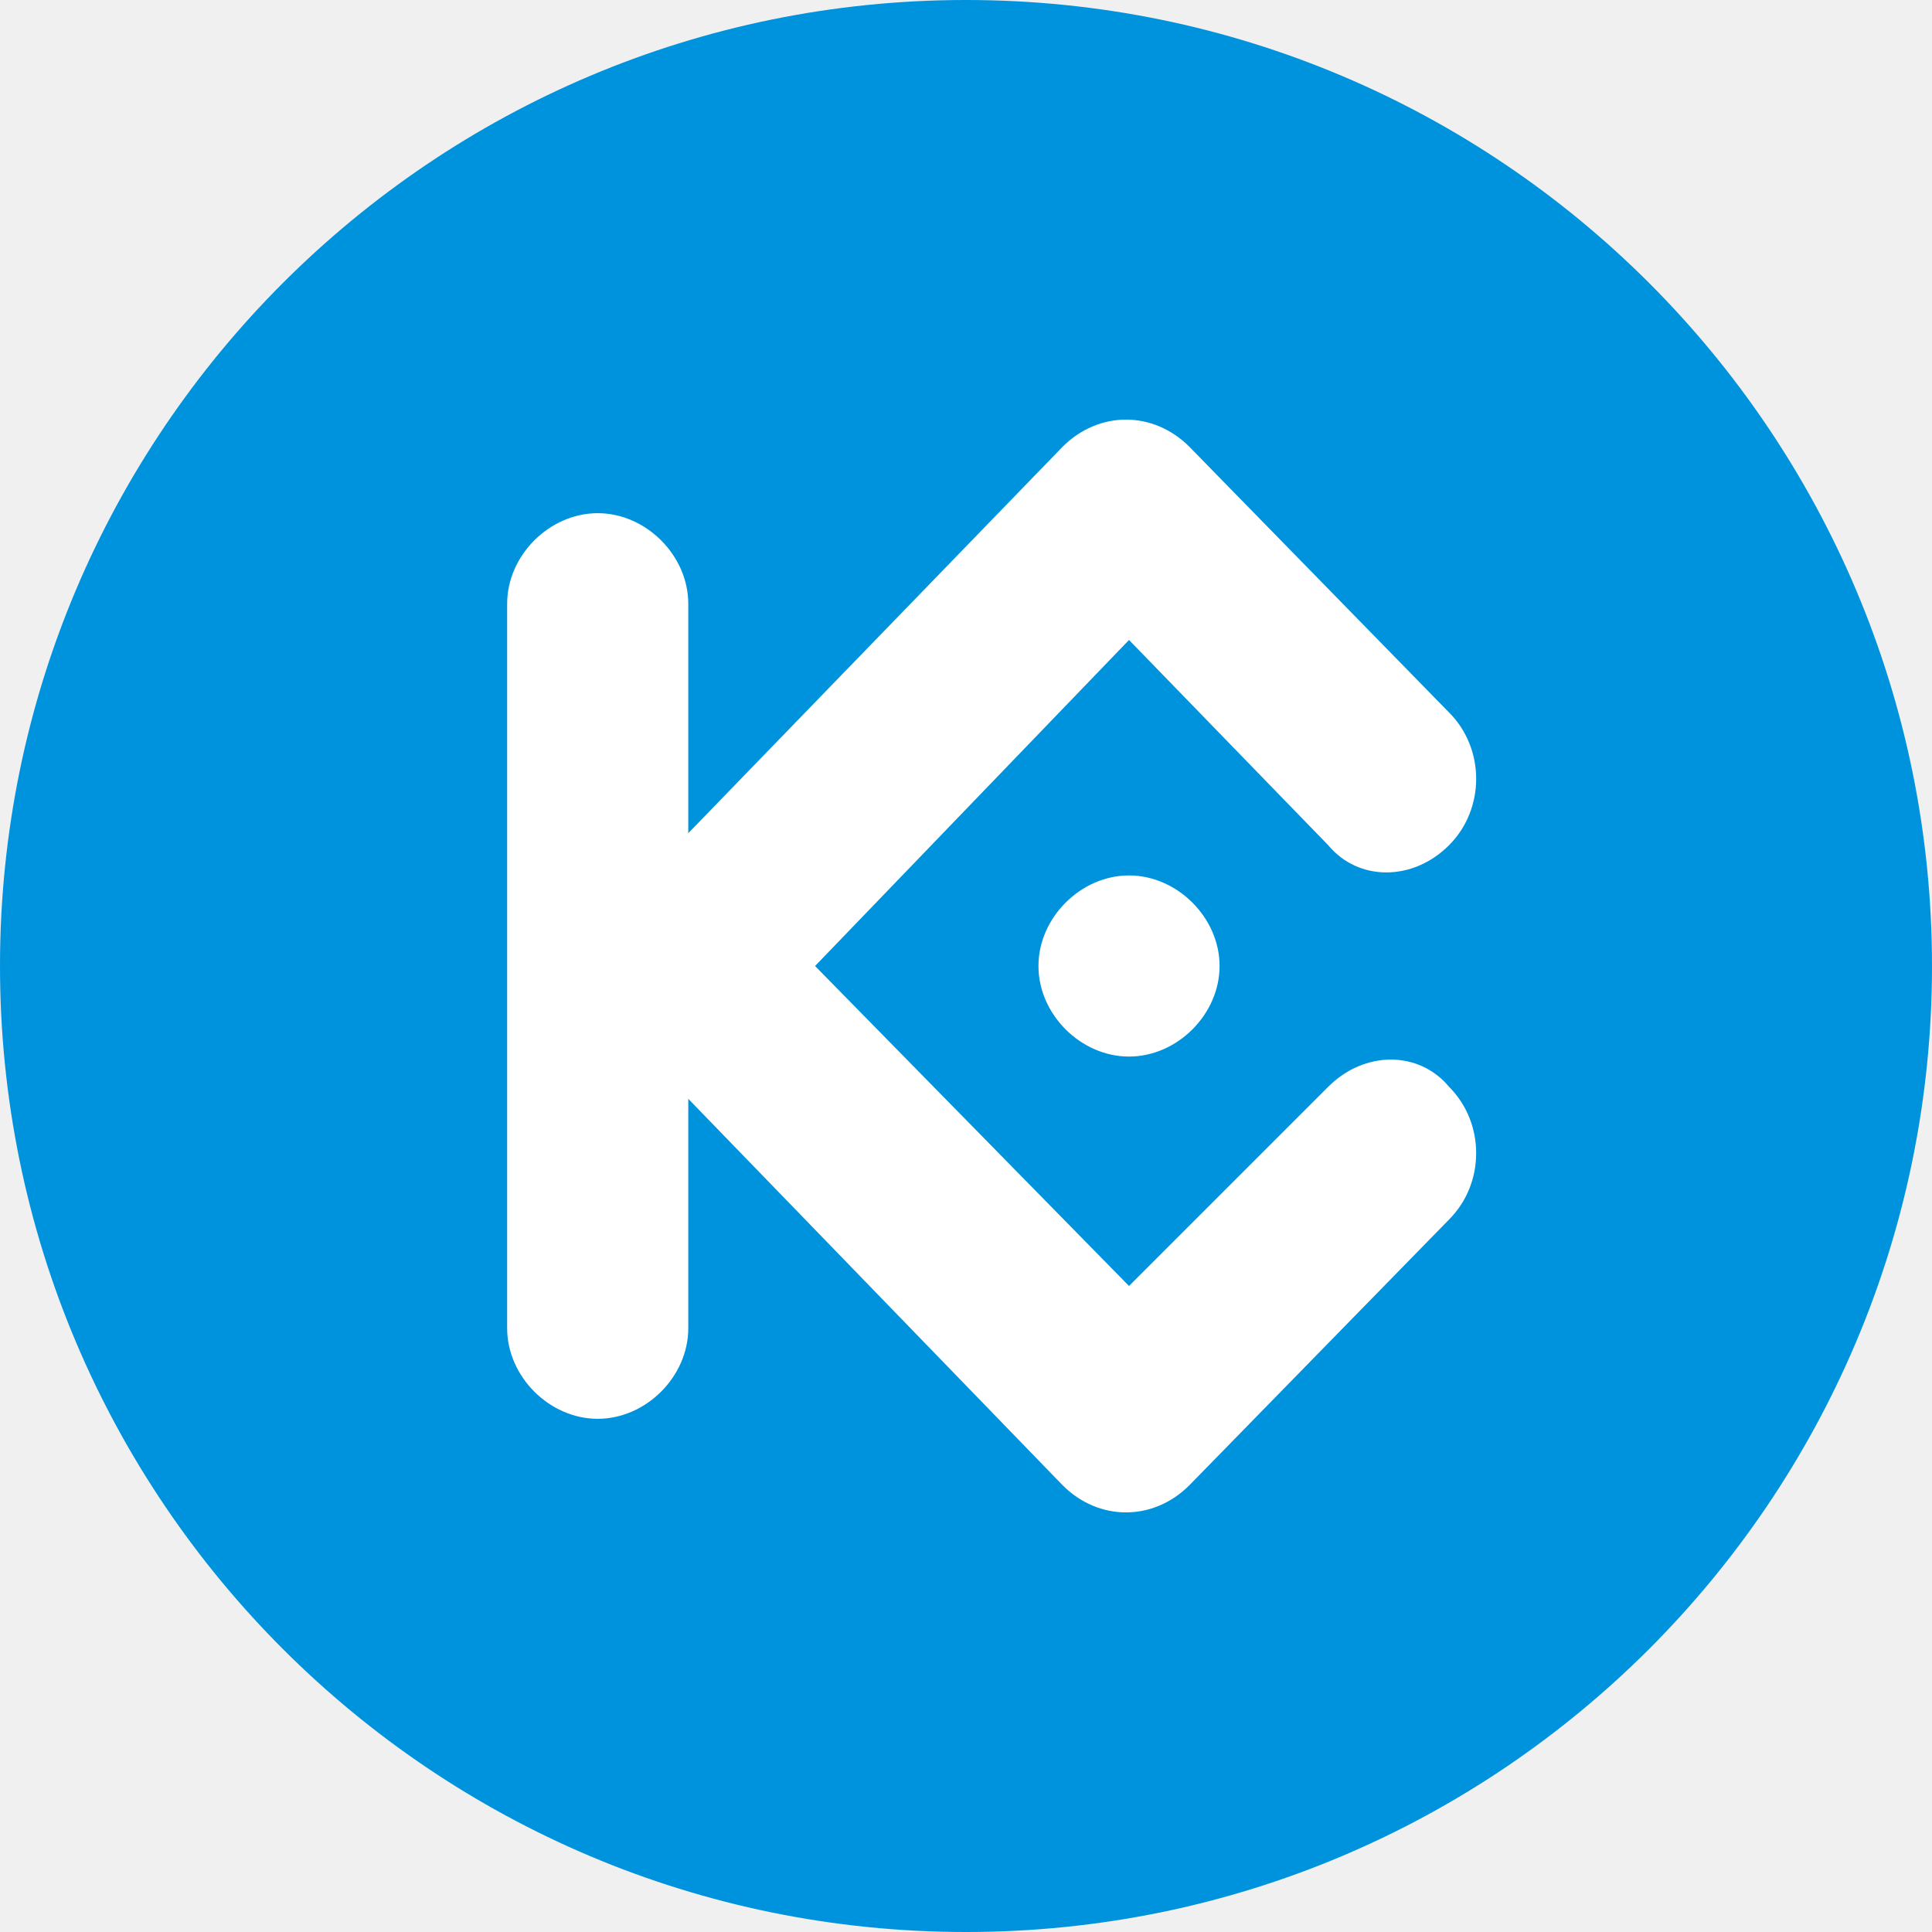
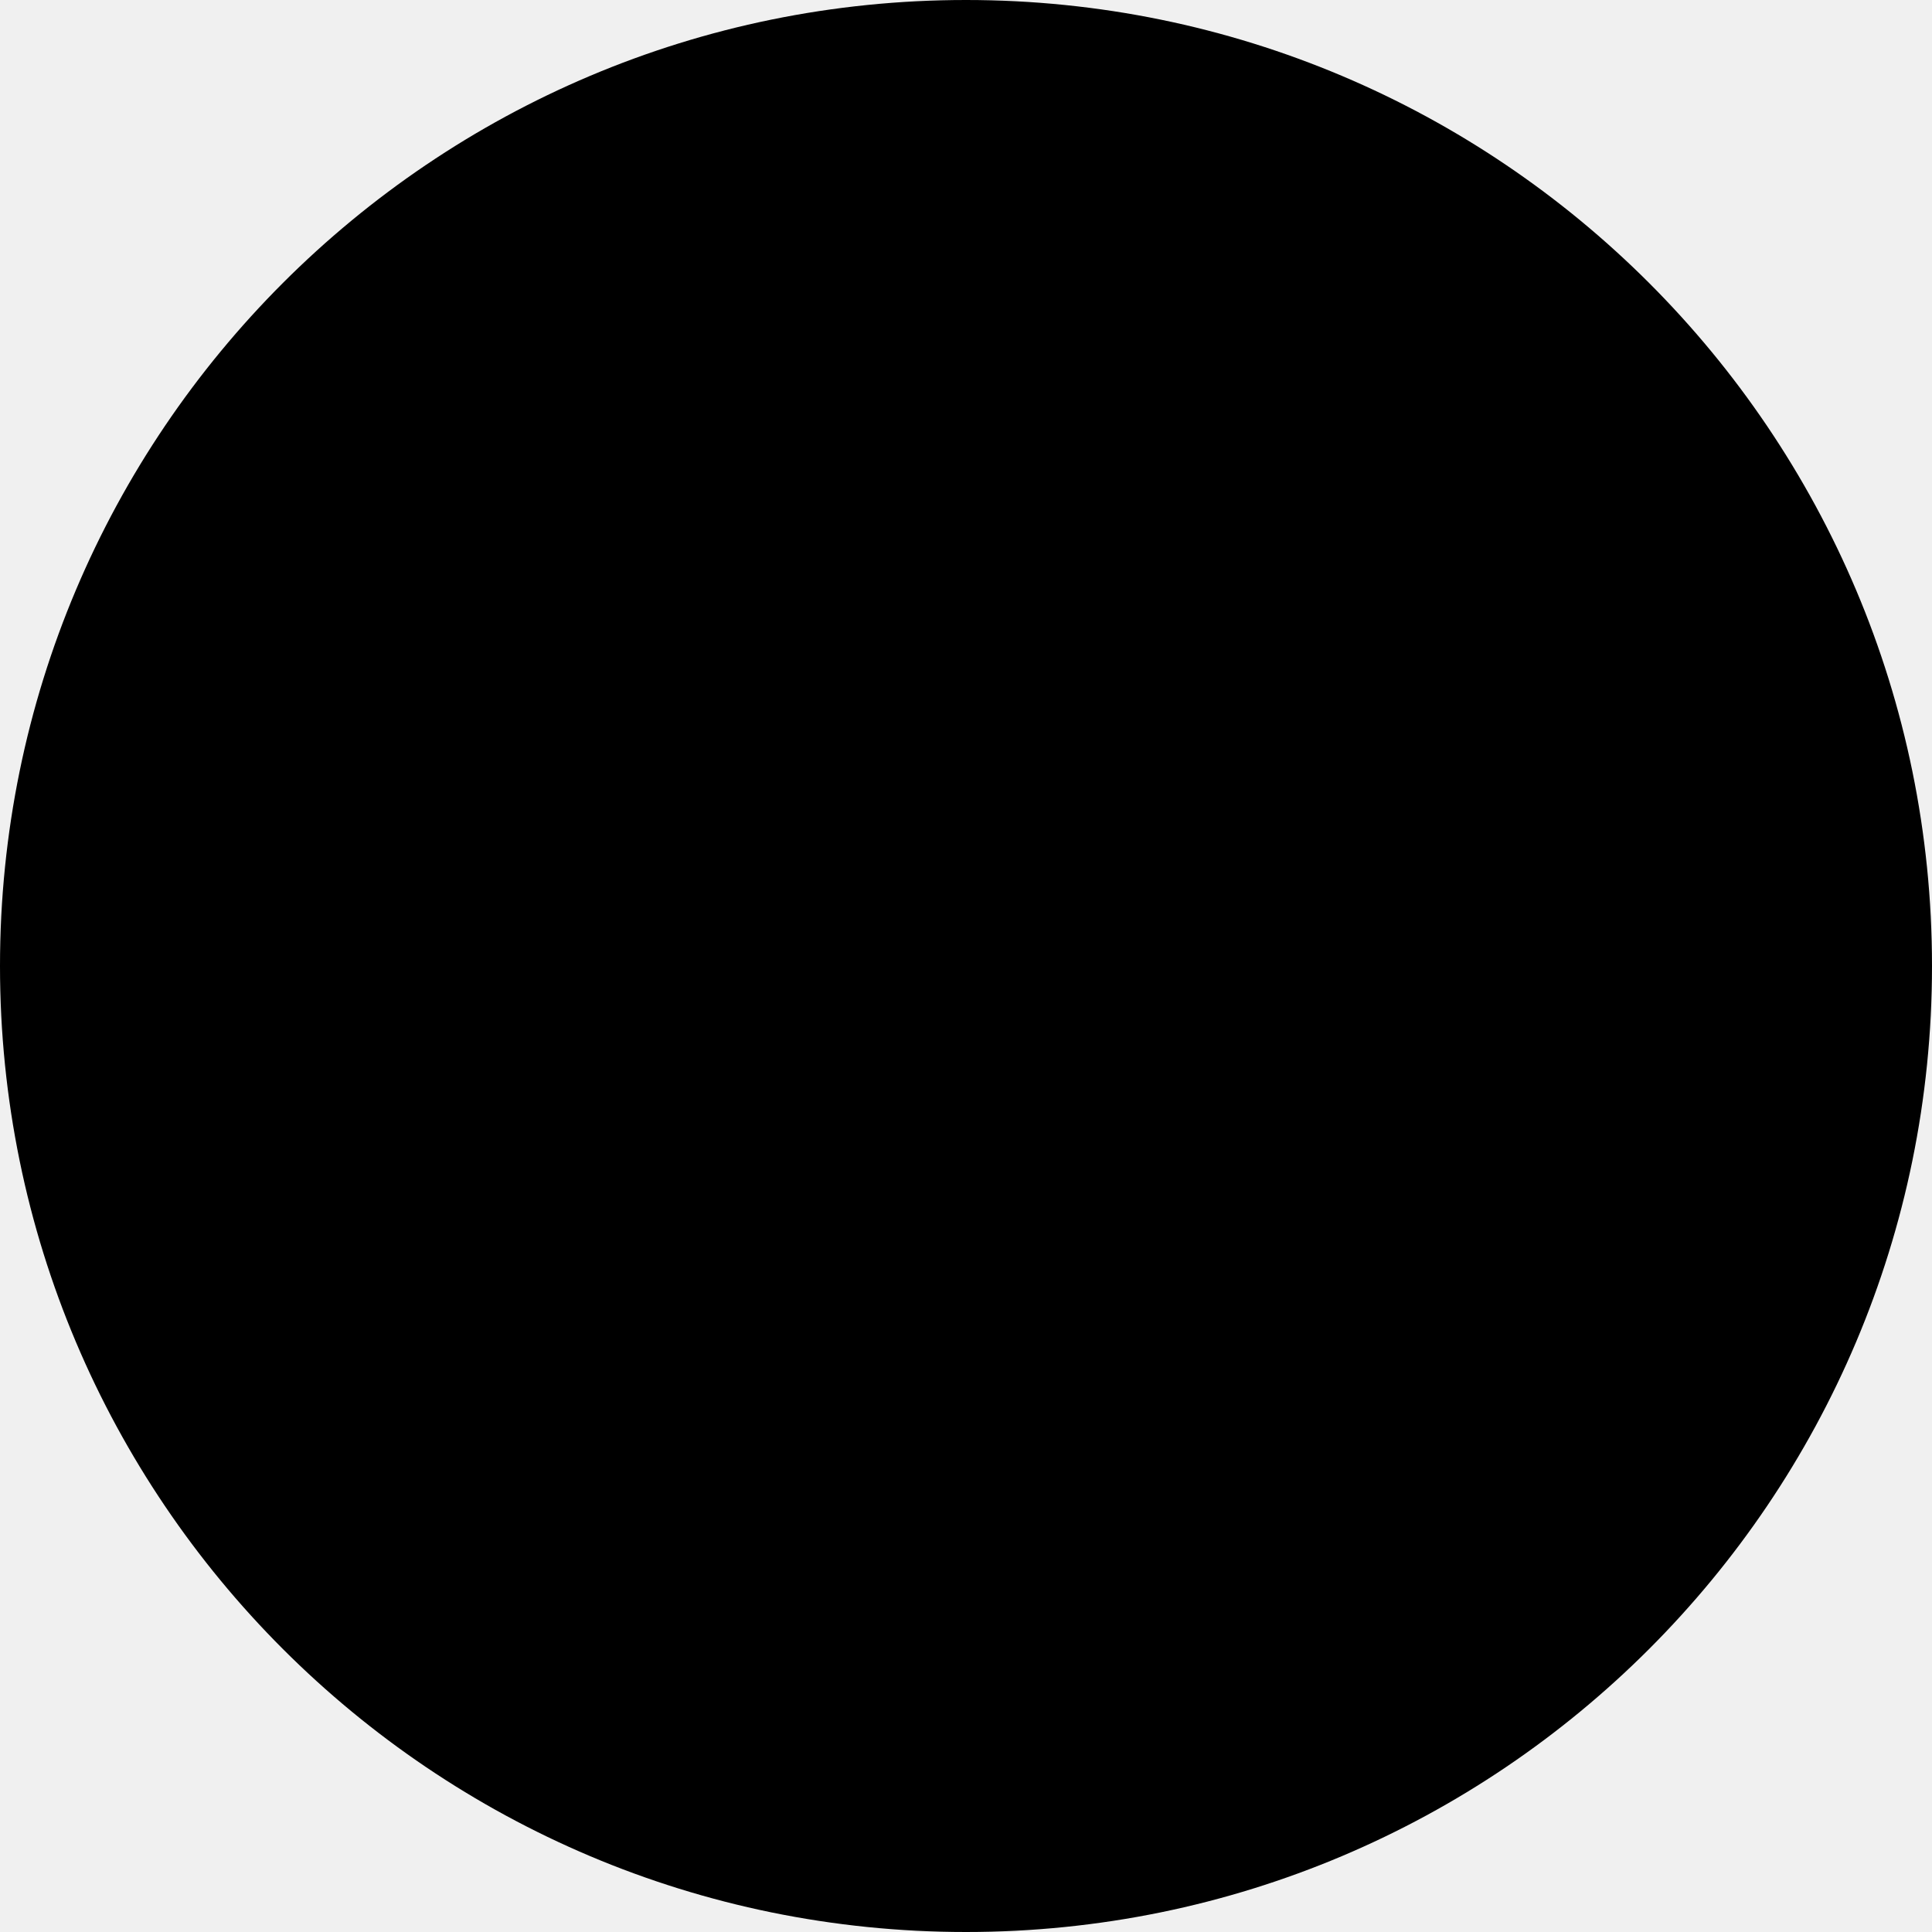
<svg xmlns="http://www.w3.org/2000/svg" version="1.1" id="Layer_1" x="0px" y="0px" viewBox="0 0 32 32" style="enable-background:new 0 0 32 32;" xml:space="preserve">
  <style type="text/css">
- 	.st0{fill-rule:evenodd;clip-rule:evenodd;fill:#0093DD;}
- 	.st1{fill-rule:evenodd;clip-rule:evenodd;fill:#FFFFFF;}
</style>
  <g>
    <circle class="st0" cx="16" cy="16" r="16" />
    <path class="st1" d="M13.5,16l5.2,5.3L22,18c0.6-0.6,1.5-0.6,2,0c0,0,0,0,0,0c0.6,0.6,0.6,1.6,0,2.2l-4.3,4.4   c-0.6,0.6-1.5,0.6-2.1,0c0,0,0,0,0,0l-6.2-6.4V22c0,0.8-0.7,1.5-1.5,1.5c-0.8,0-1.5-0.7-1.5-1.5V10c0-0.8,0.7-1.5,1.5-1.5   c0.8,0,1.5,0.7,1.5,1.5v3.8l6.2-6.4c0.6-0.6,1.5-0.6,2.1,0c0,0,0,0,0,0l4.3,4.4c0.6,0.6,0.6,1.6,0,2.2c-0.6,0.6-1.5,0.6-2,0   c0,0,0,0,0,0l-3.3-3.4L13.5,16z M18.7,14.5c0.8,0,1.5,0.7,1.5,1.5s-0.7,1.5-1.5,1.5s-1.5-0.7-1.5-1.5   C17.2,15.2,17.9,14.5,18.7,14.5z" />
  </g>
</svg>
